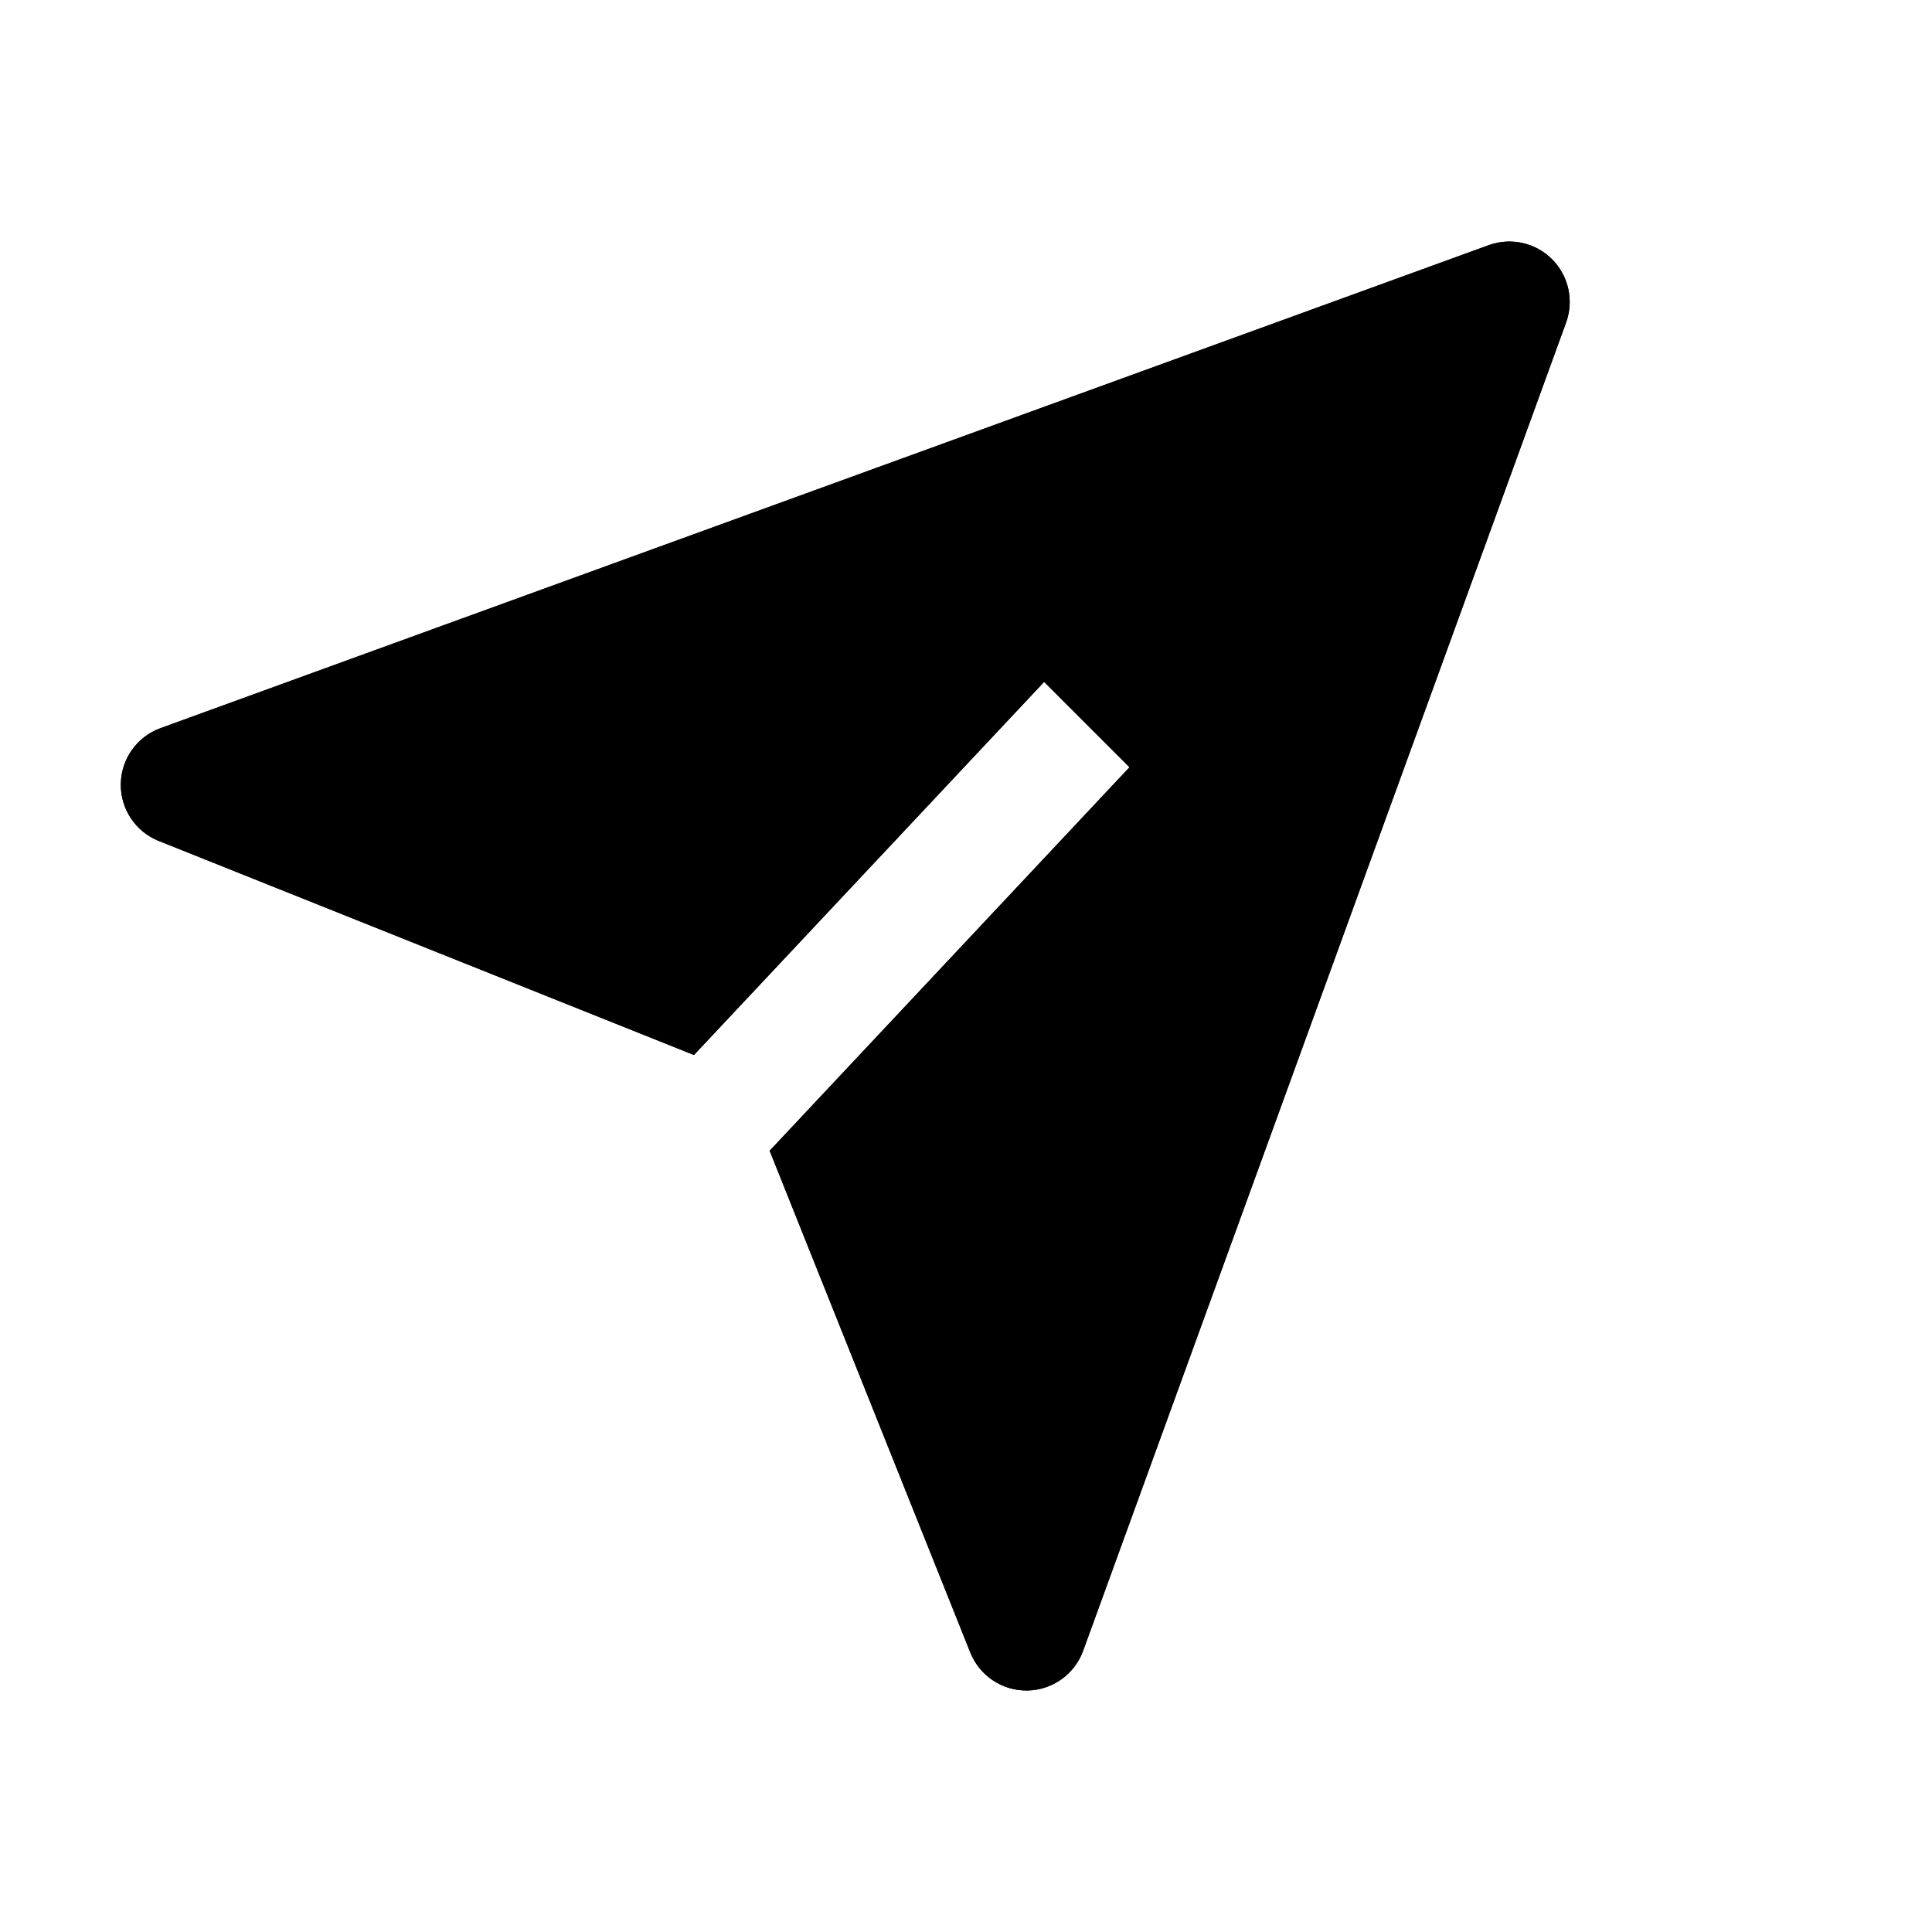
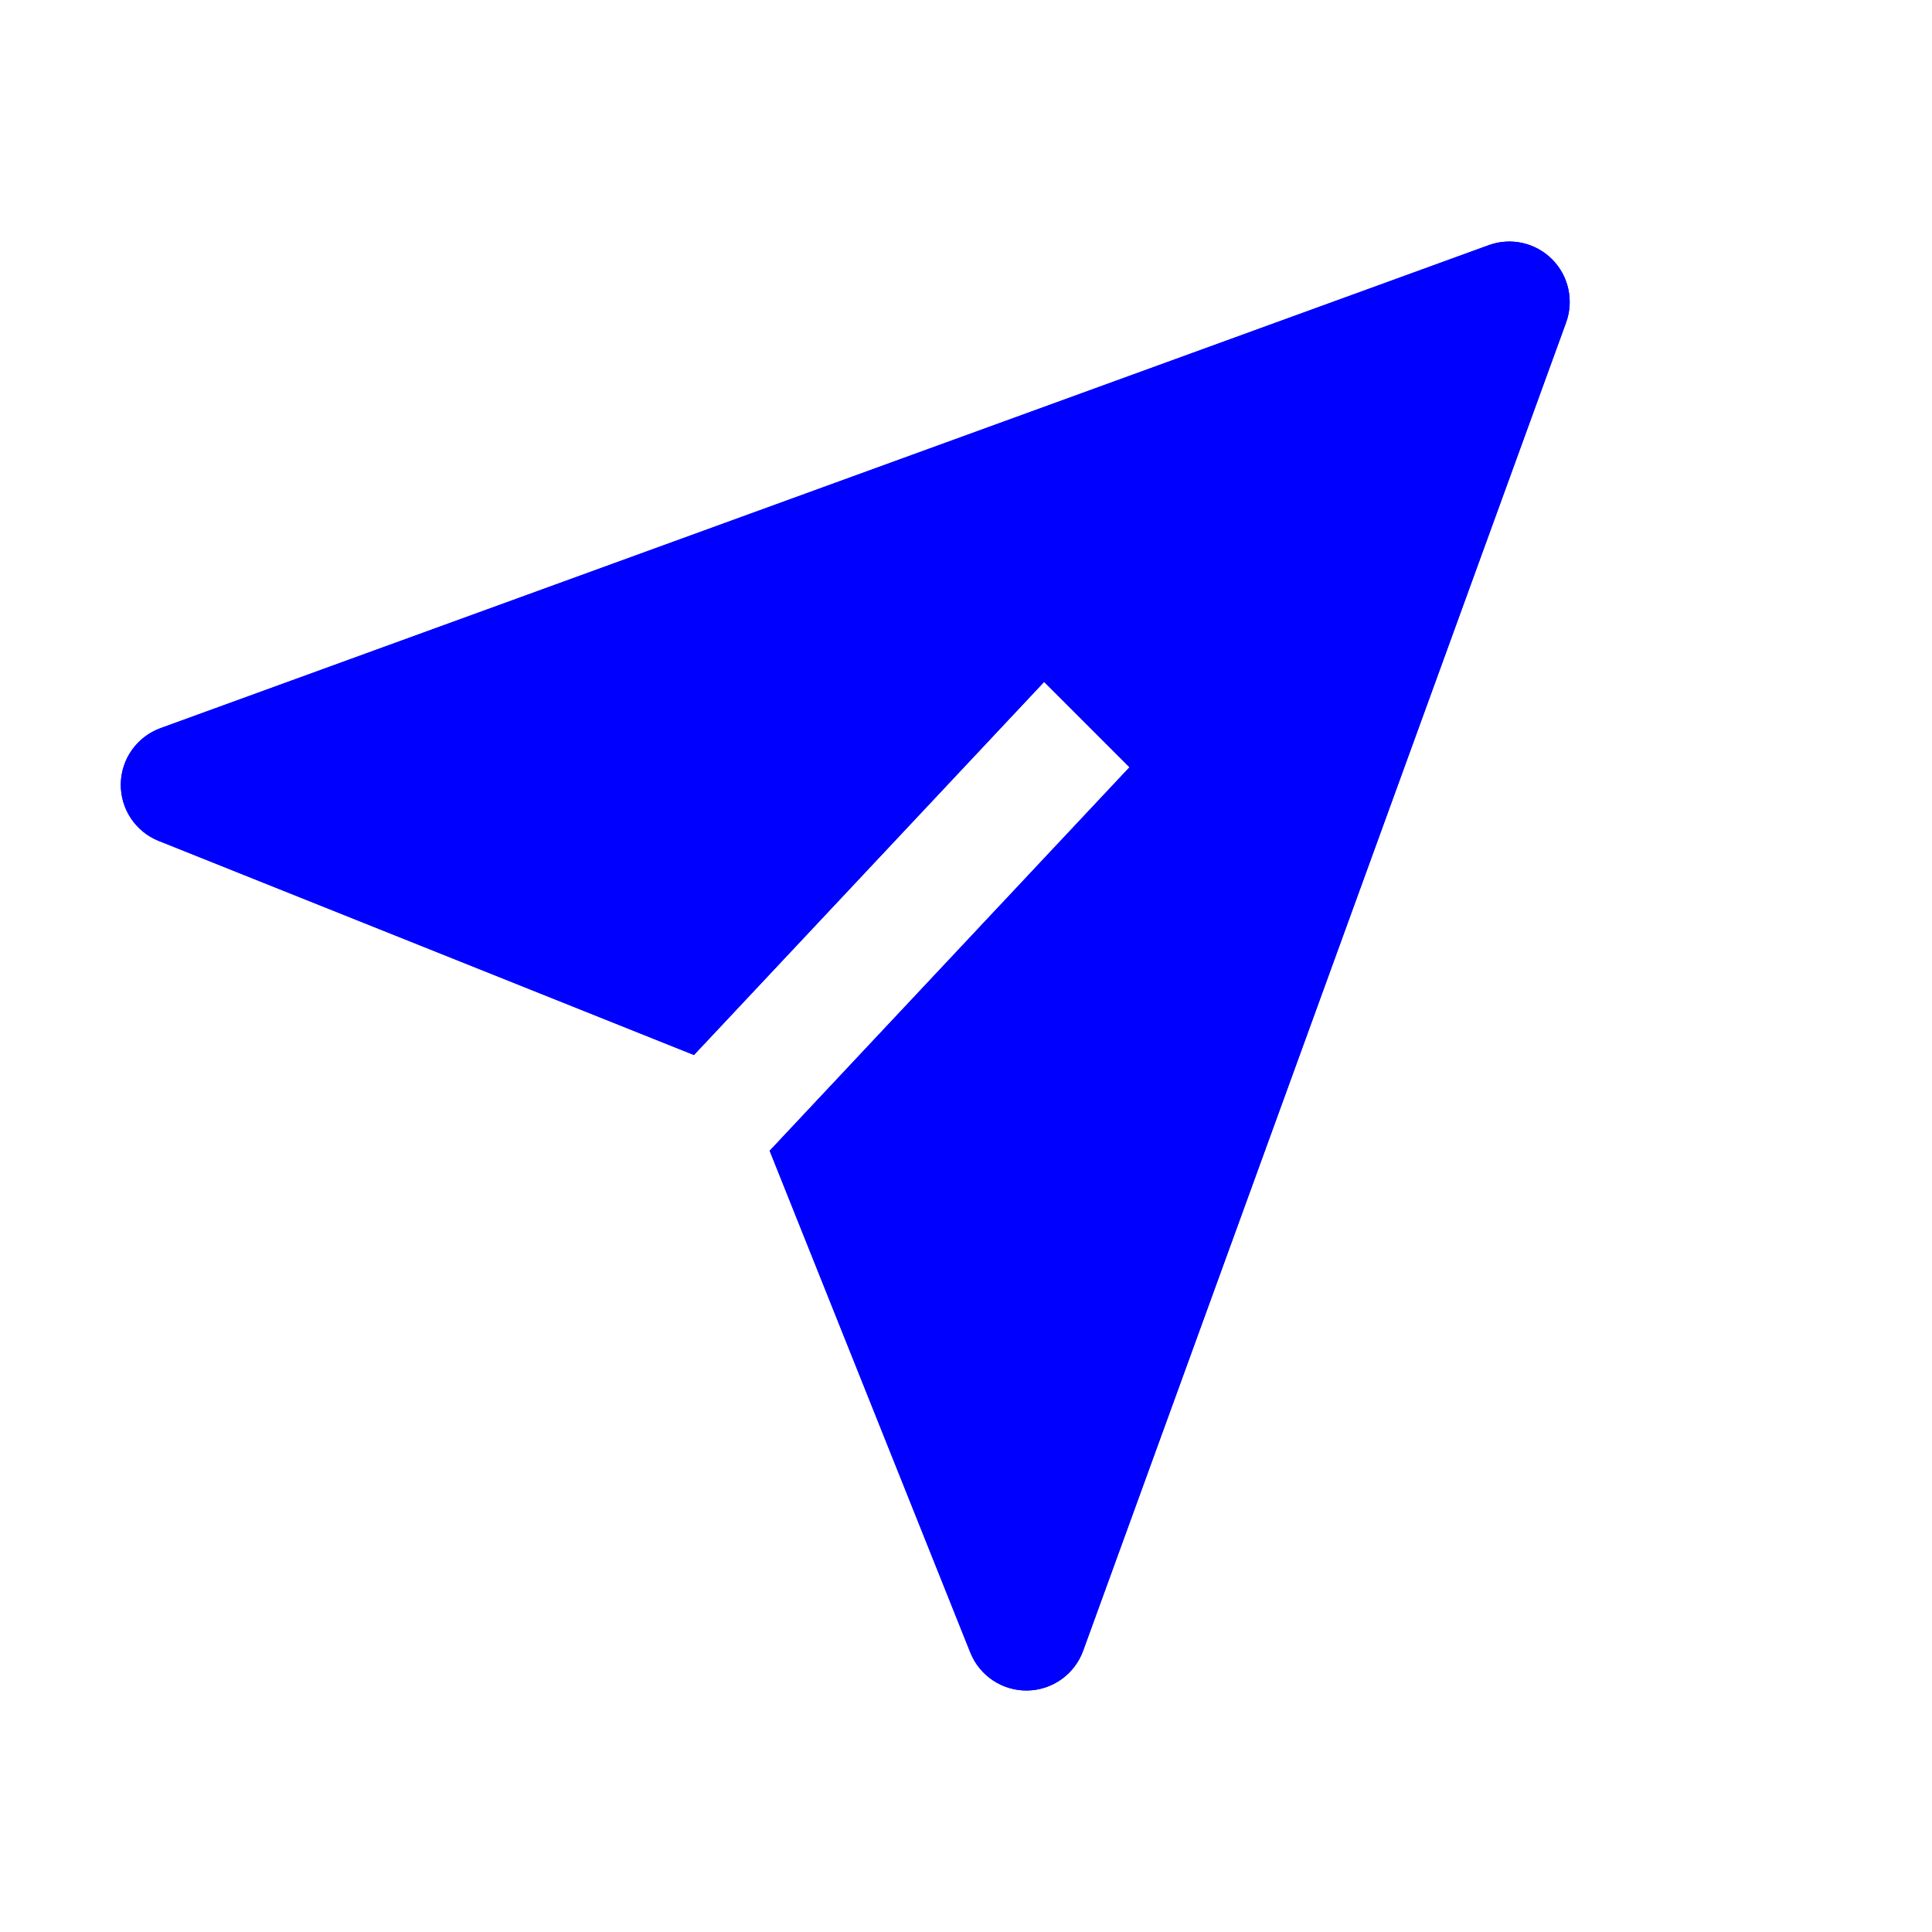
<svg xmlns="http://www.w3.org/2000/svg" width="32" height="32" viewBox="0 0 16 16">
  <defs>
    <path id="lsiconSendFilled0" d="M12.97 2.67a.5.5 0 0 0-.64-.64l-11 4a.5.5 0 0 0-.016.934l4.433 1.773l2.9-3.09l.707.707l-2.98 3.176l1.662 4.156a.5.5 0 0 0 .934-.015z" />
  </defs>
-   <g fill="black" fill-rule="evenodd" clip-rule="evenodd">
+   <g fill="blue" fill-rule="evenodd" clip-rule="evenodd">
    <use href="#lsiconSendFilled0" />
    <use href="#lsiconSendFilled0" />
  </g>
</svg>
